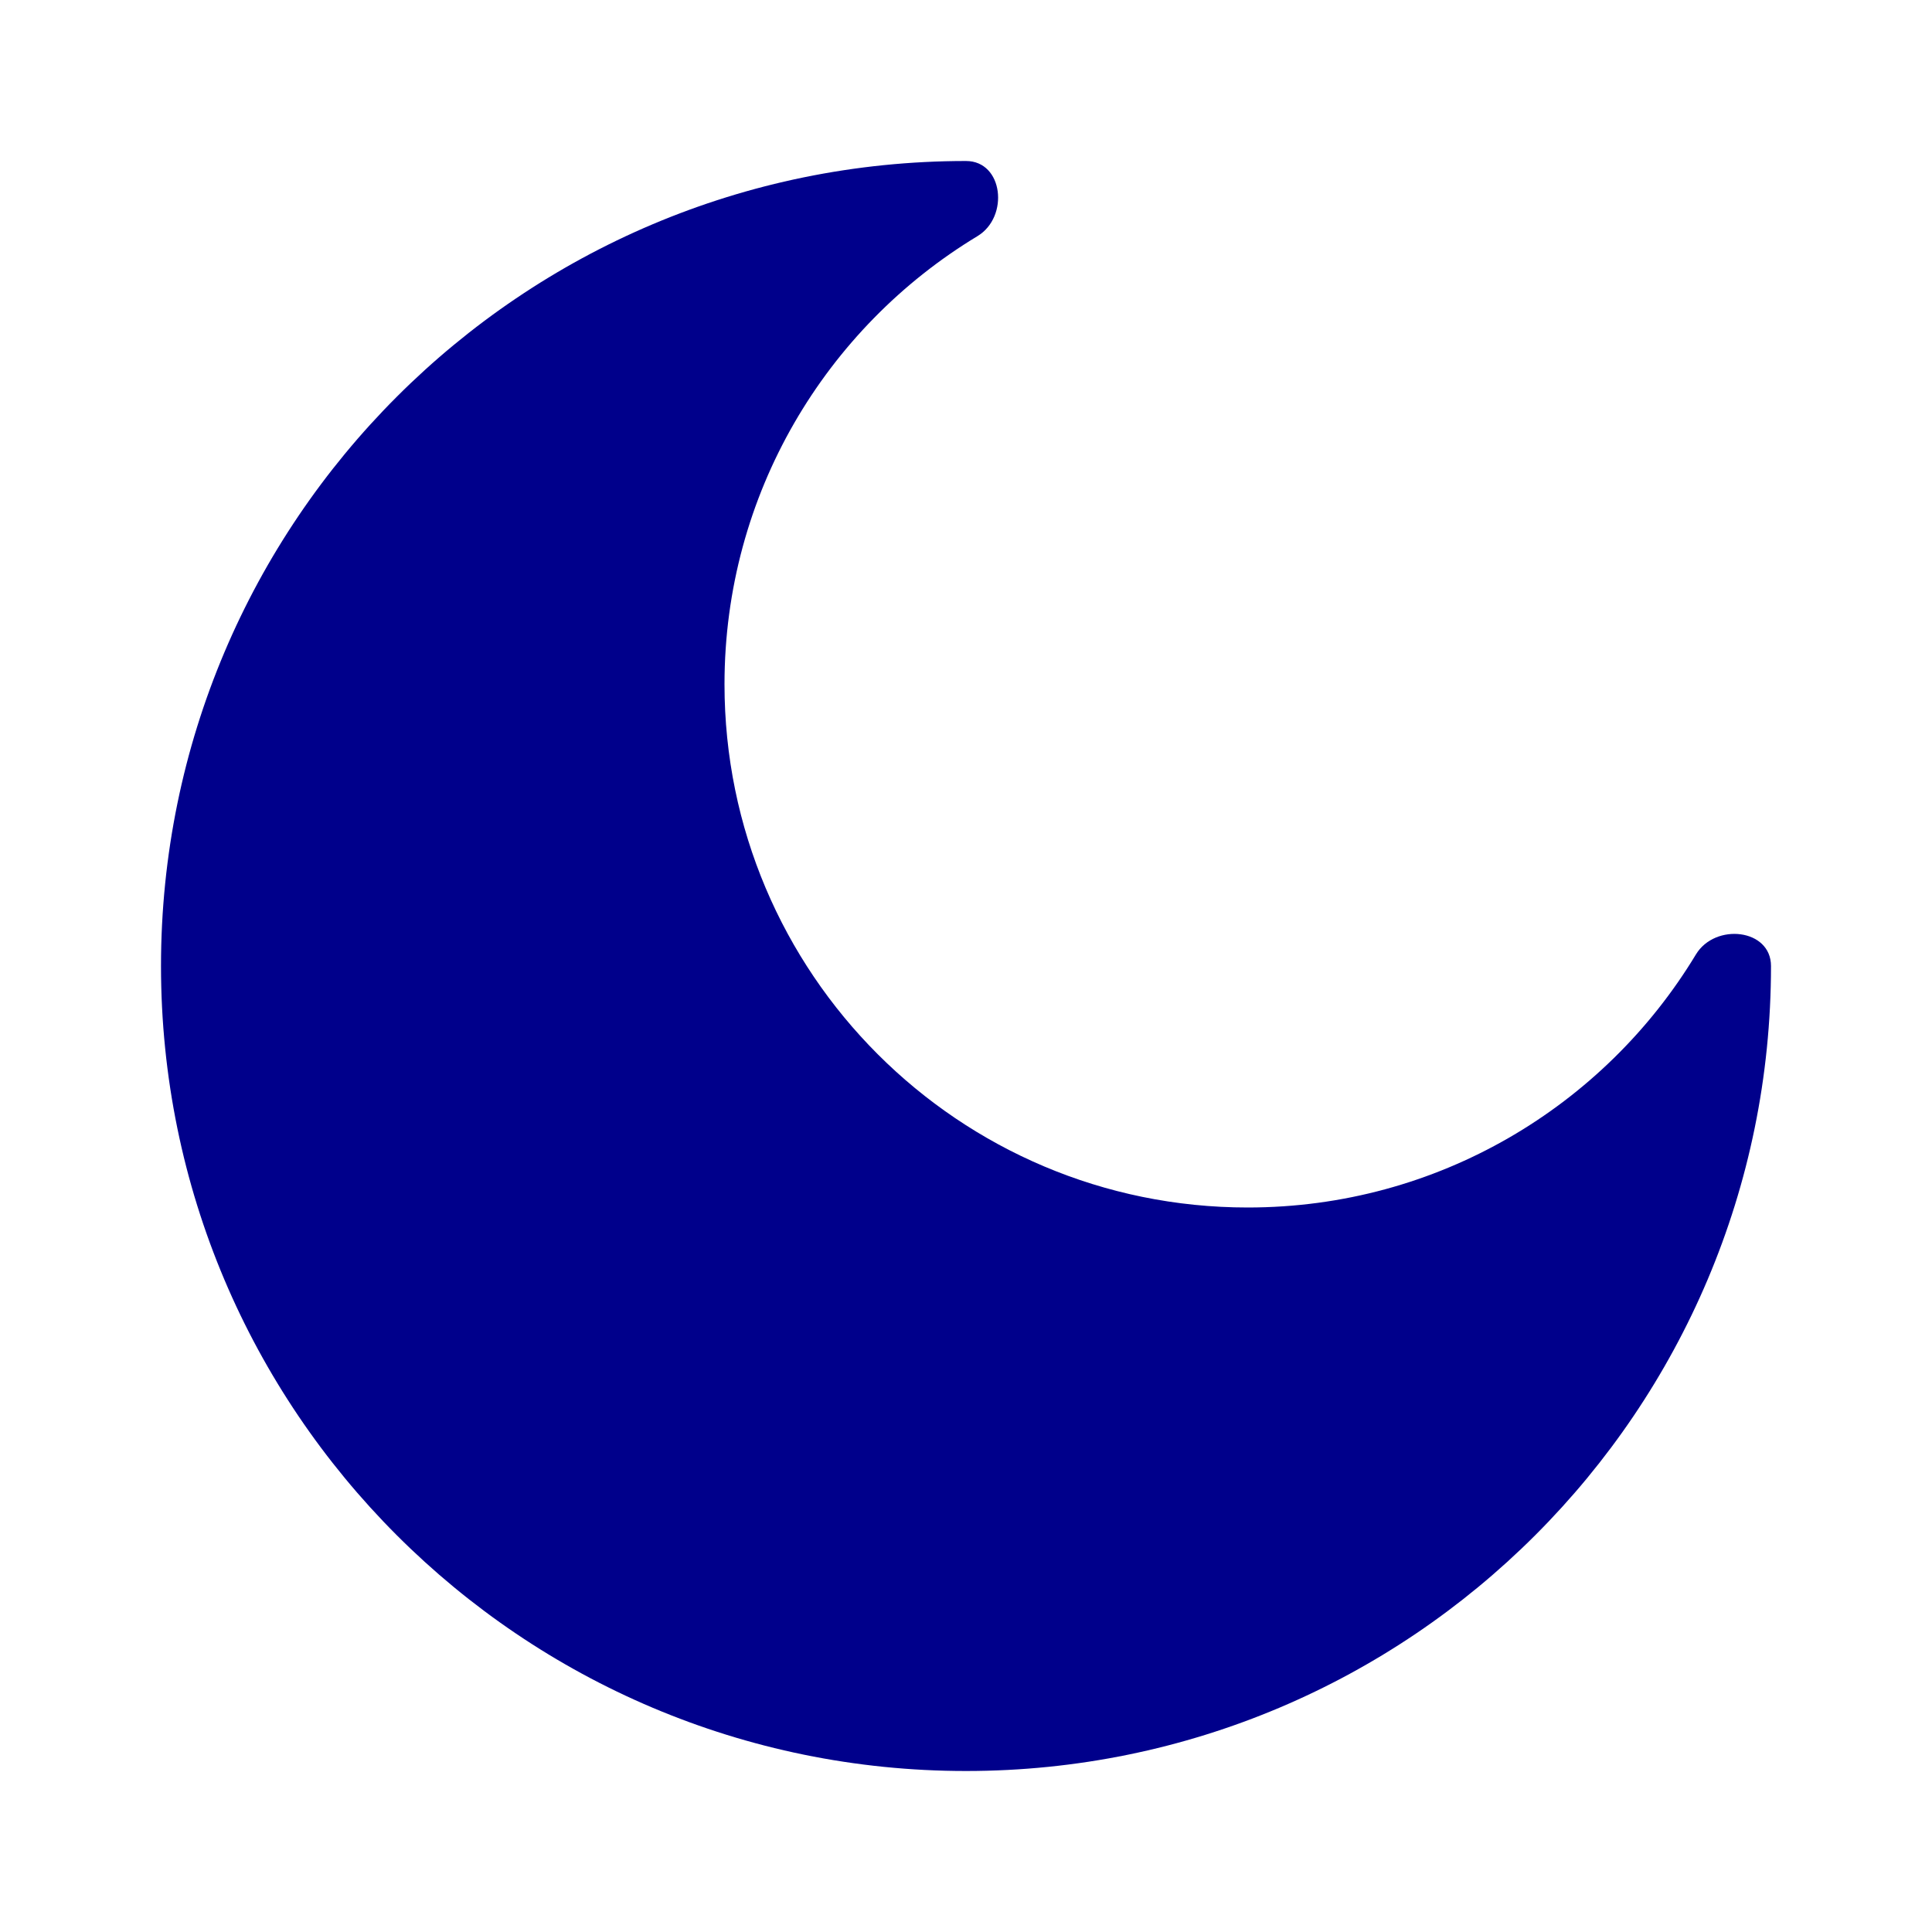
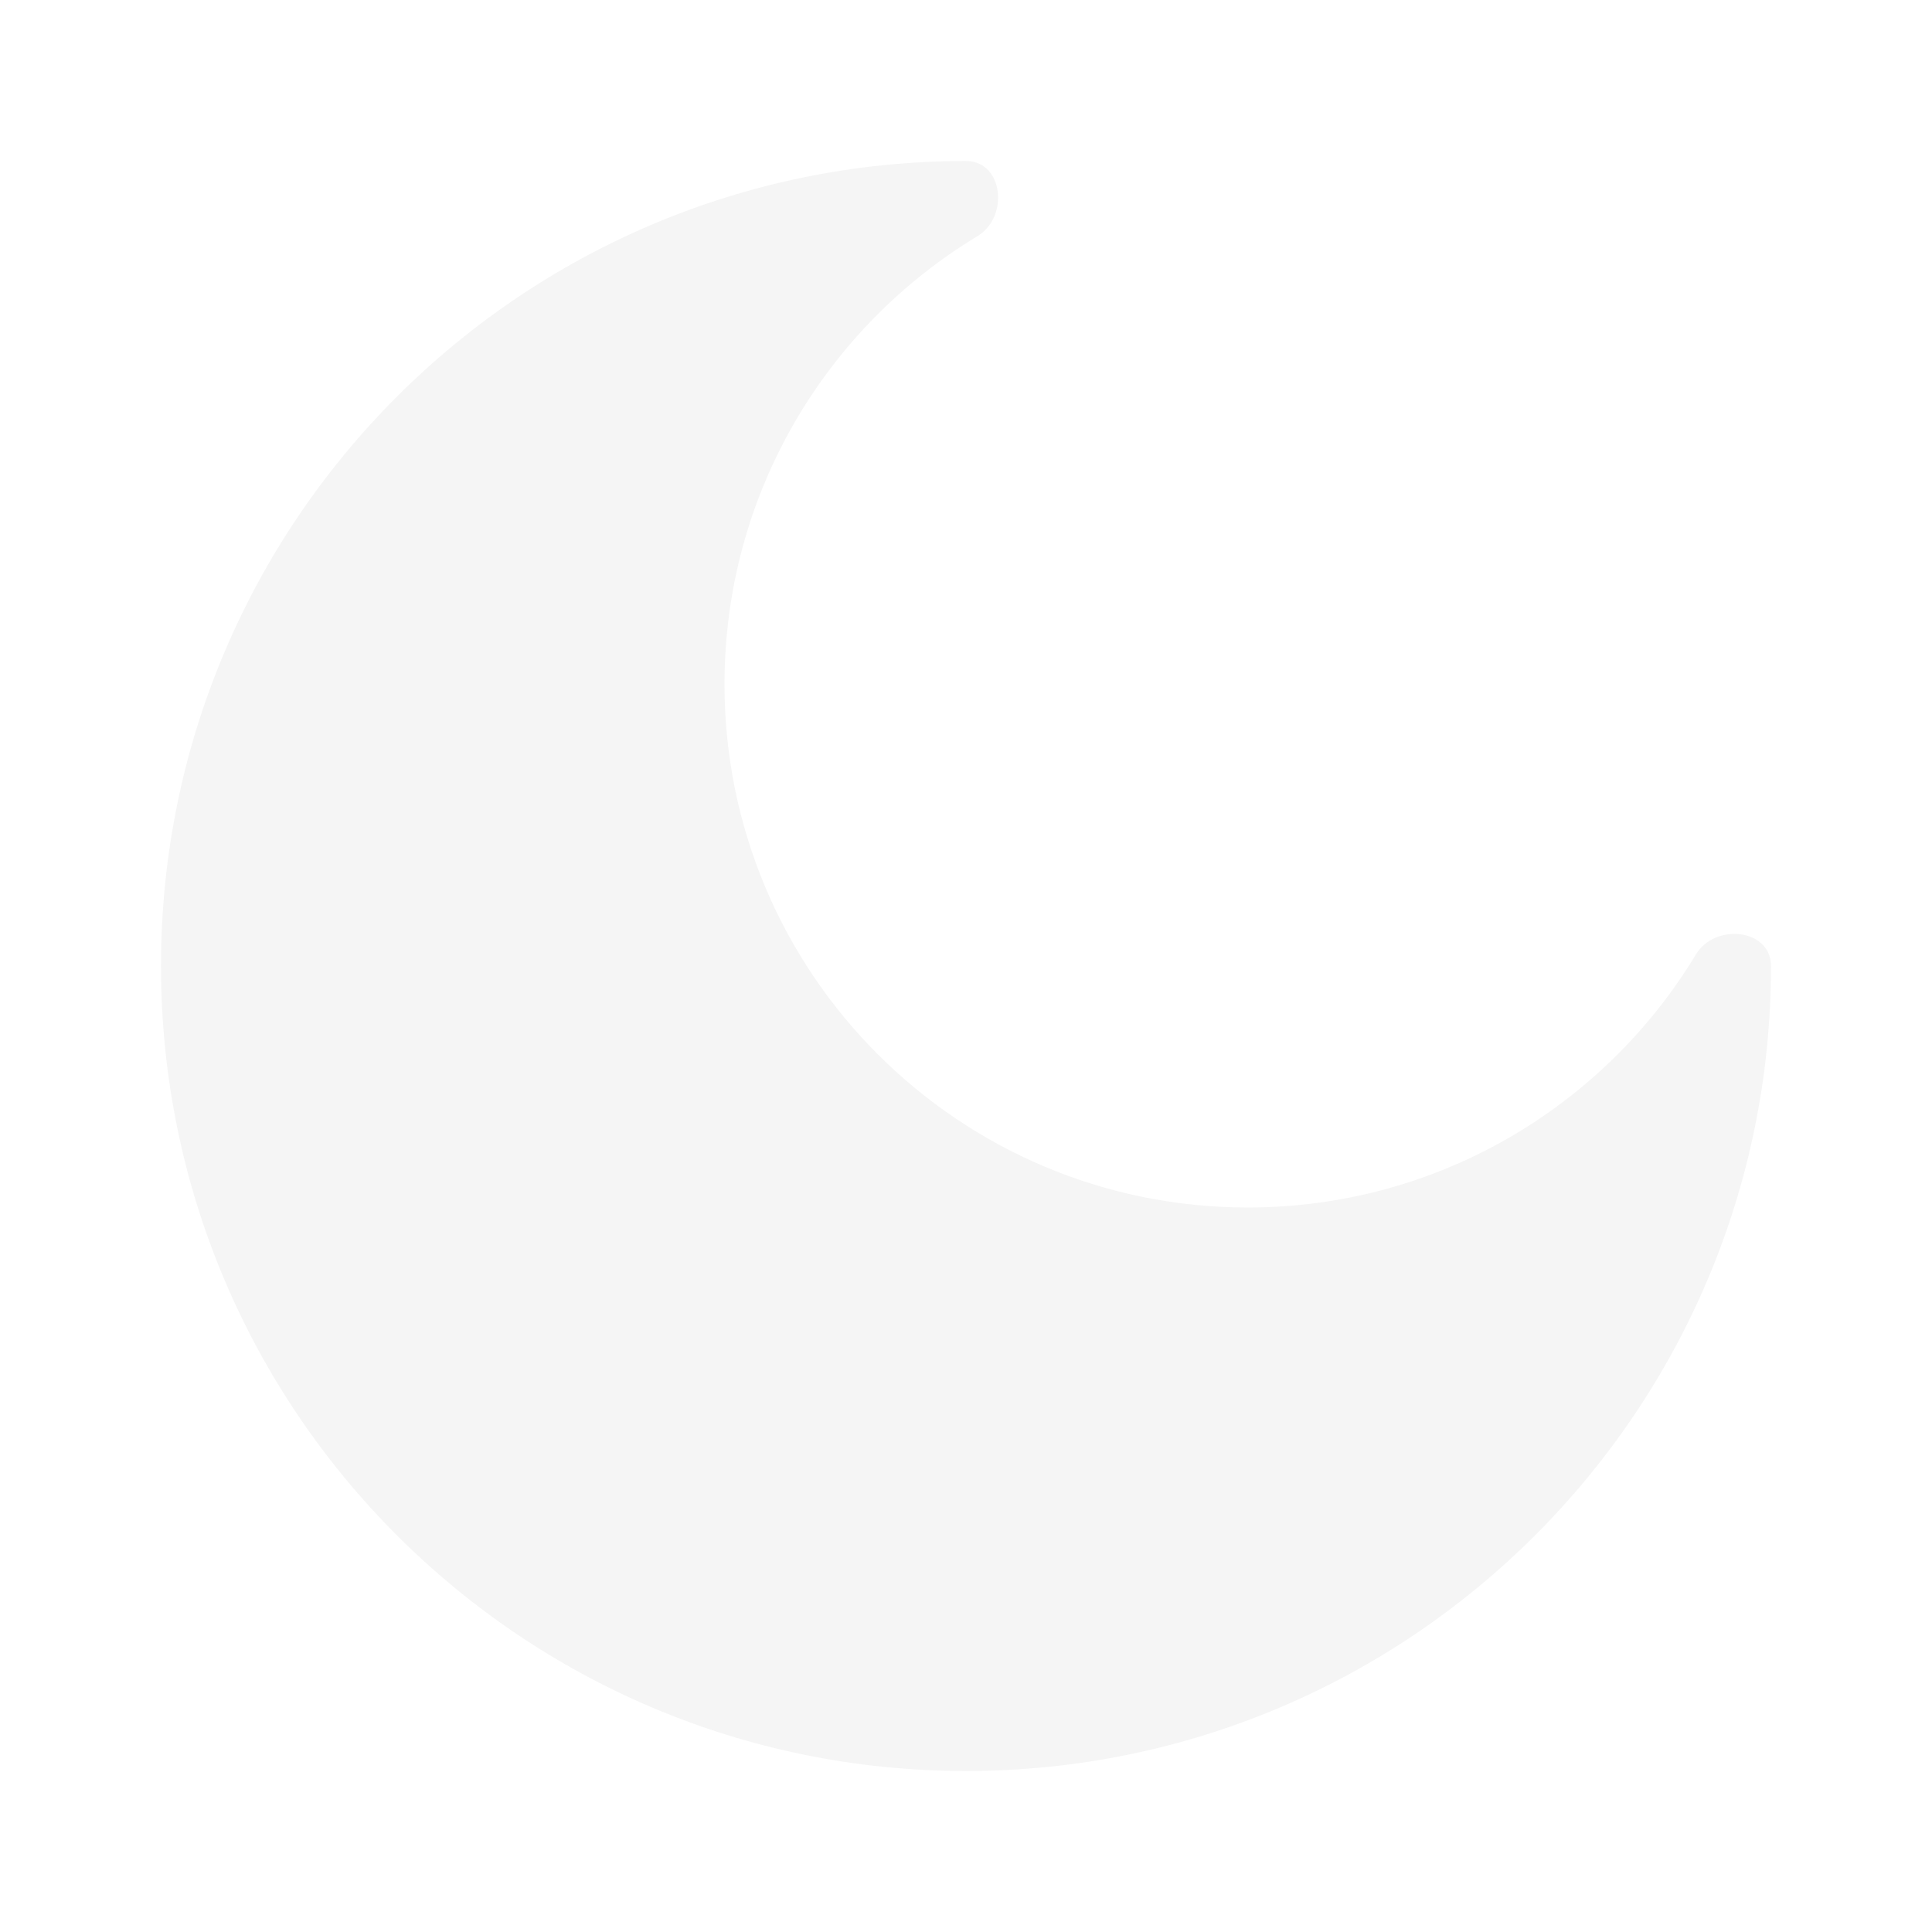
<svg xmlns="http://www.w3.org/2000/svg" viewBox="0 0 24 24" fill="none">
-   <style>
-   .moon{
-     color: darkblue;
-   }
-   @media (prefers-color-scheme: dark){
-     color: red;
-   }
- </style>
-   <path class="moon" fill="currentColor" d="M12 22C17.523 22 22 17.523 22 12C22 11.537 21.306 11.461 21.067 11.857C19.929 13.741 17.861 15 15.5 15C11.91 15 9 12.09 9 8.5C9 6.138 10.259 4.071 12.143 2.933C12.539 2.693 12.463 2 12 2C6.477 2 2 6.477 2 12C2 17.523 6.477 22 12 22Z" />
+   <path class="moon" fill="#f5f5f5" d="M12 22C17.523 22 22 17.523 22 12C22 11.537 21.306 11.461 21.067 11.857C19.929 13.741 17.861 15 15.5 15C11.91 15 9 12.09 9 8.5C9 6.138 10.259 4.071 12.143 2.933C12.539 2.693 12.463 2 12 2C6.477 2 2 6.477 2 12C2 17.523 6.477 22 12 22Z" />
</svg>
